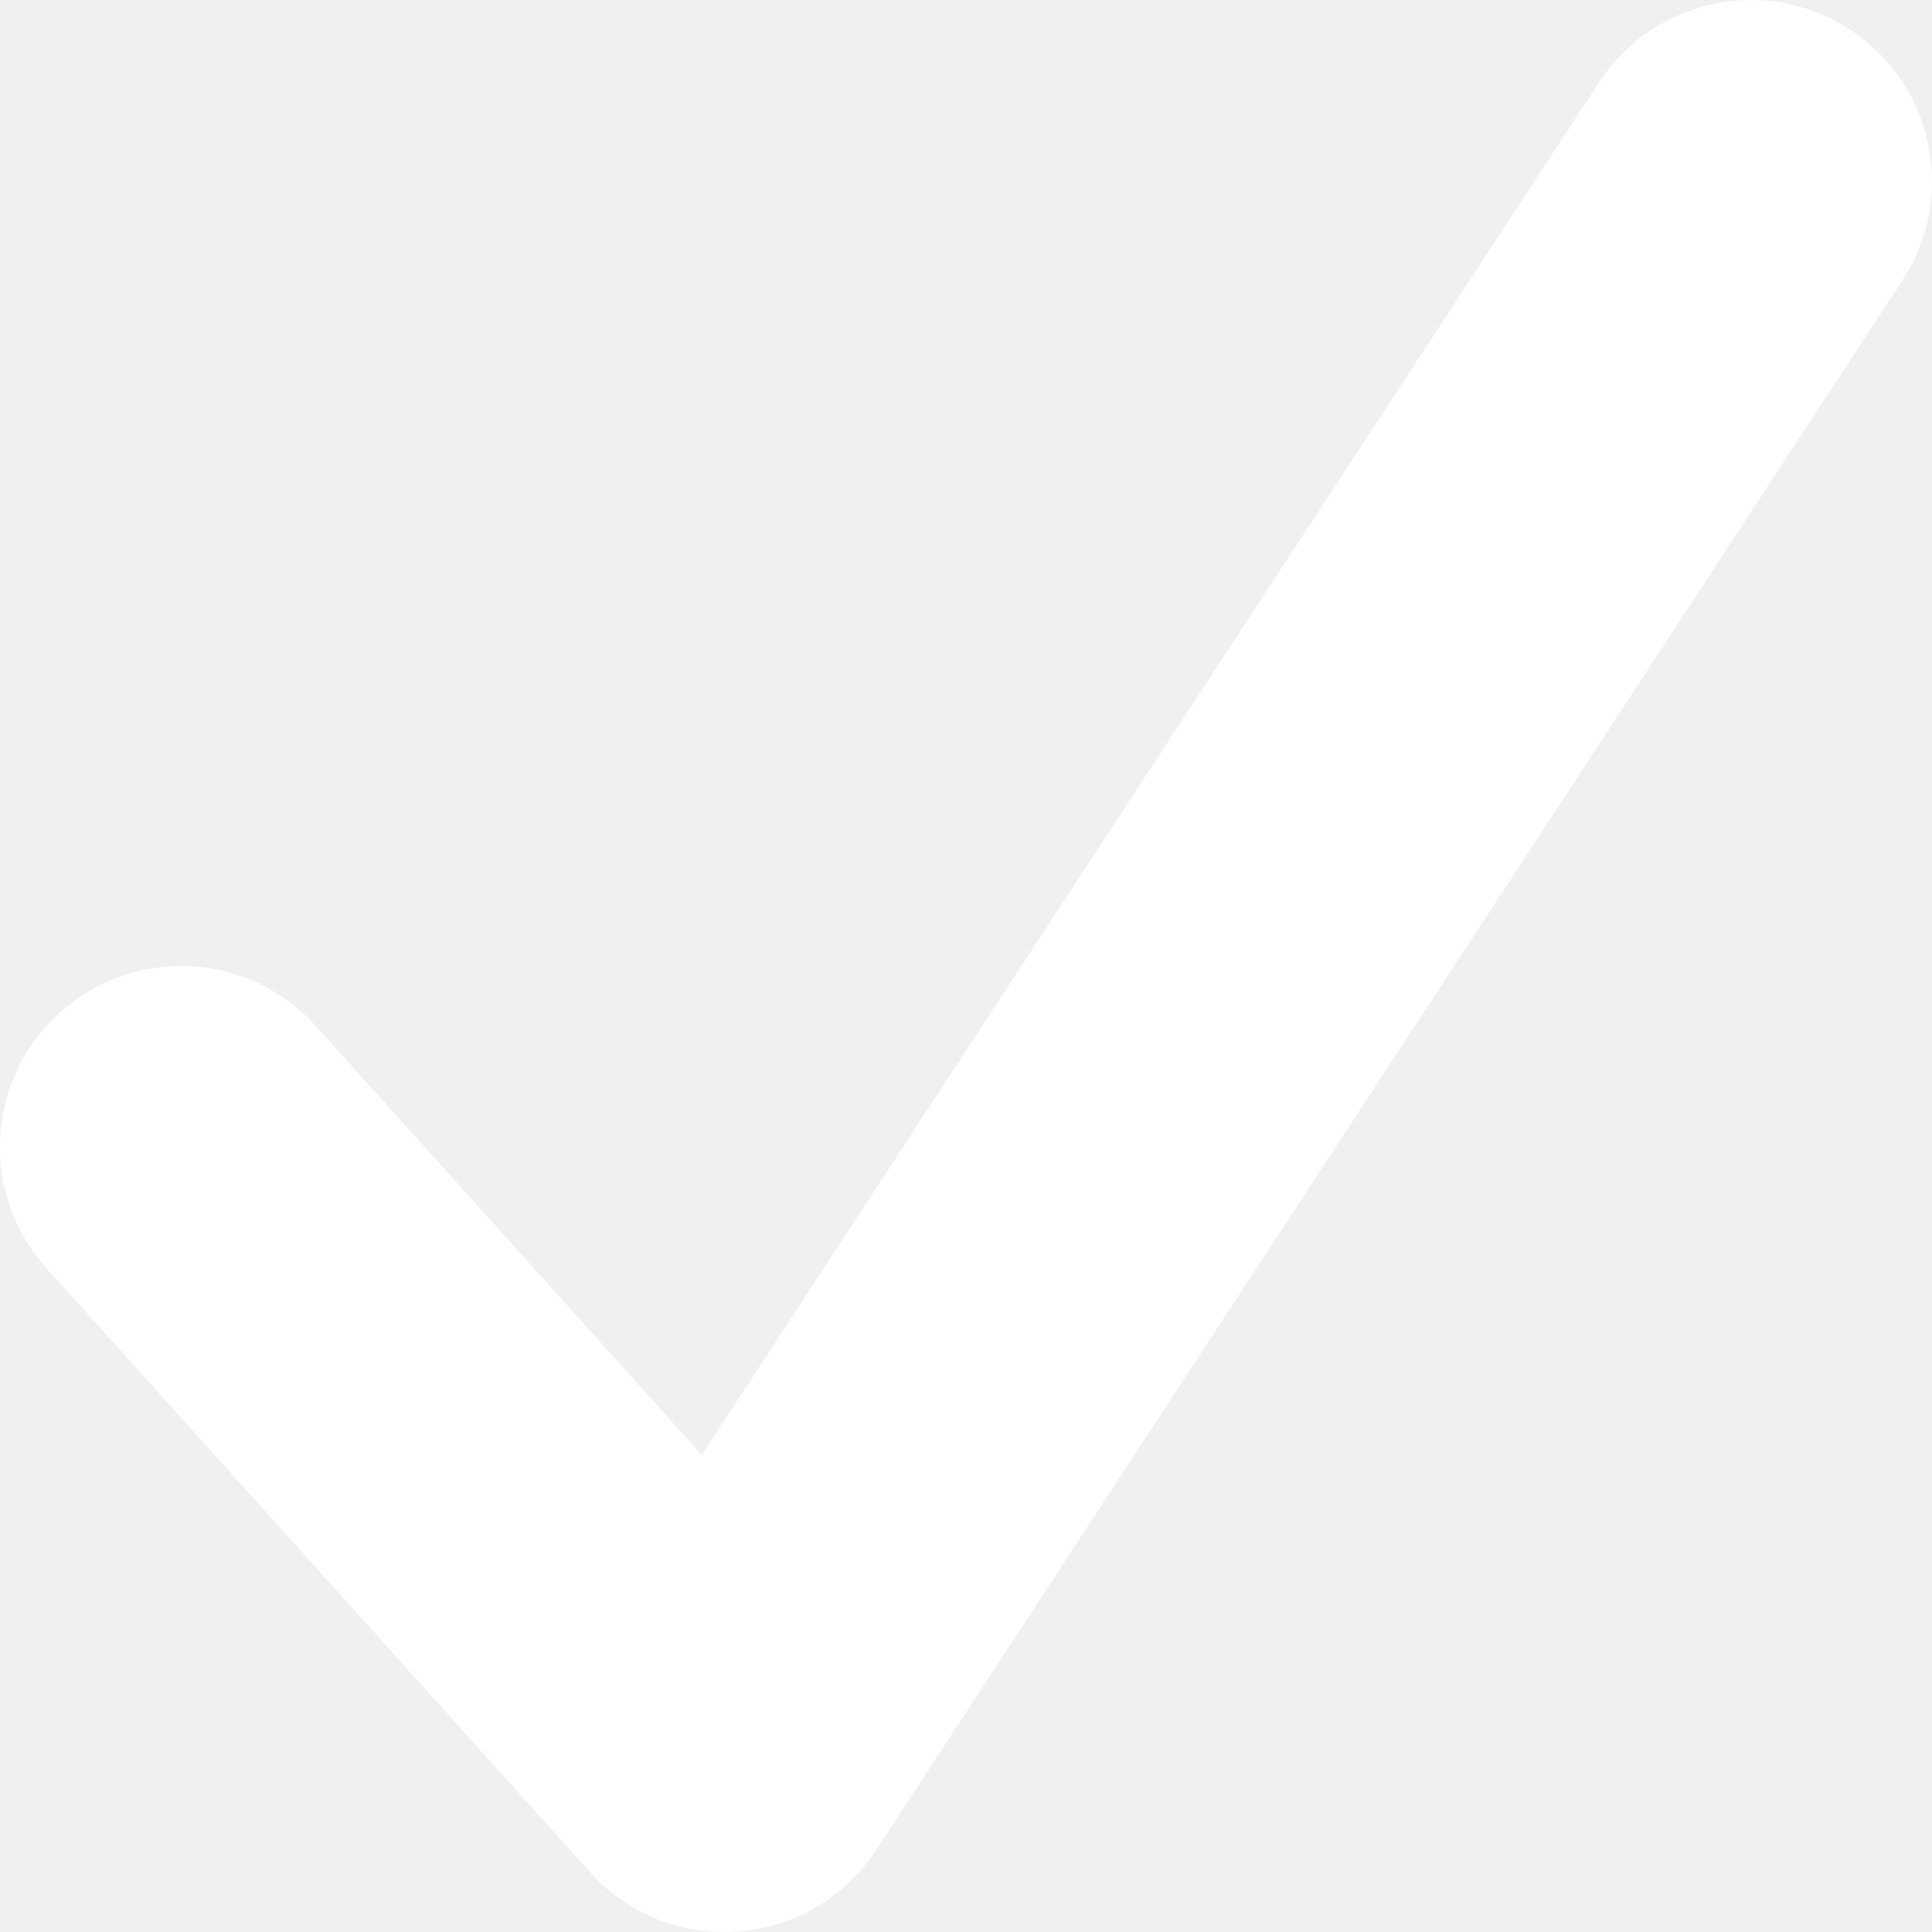
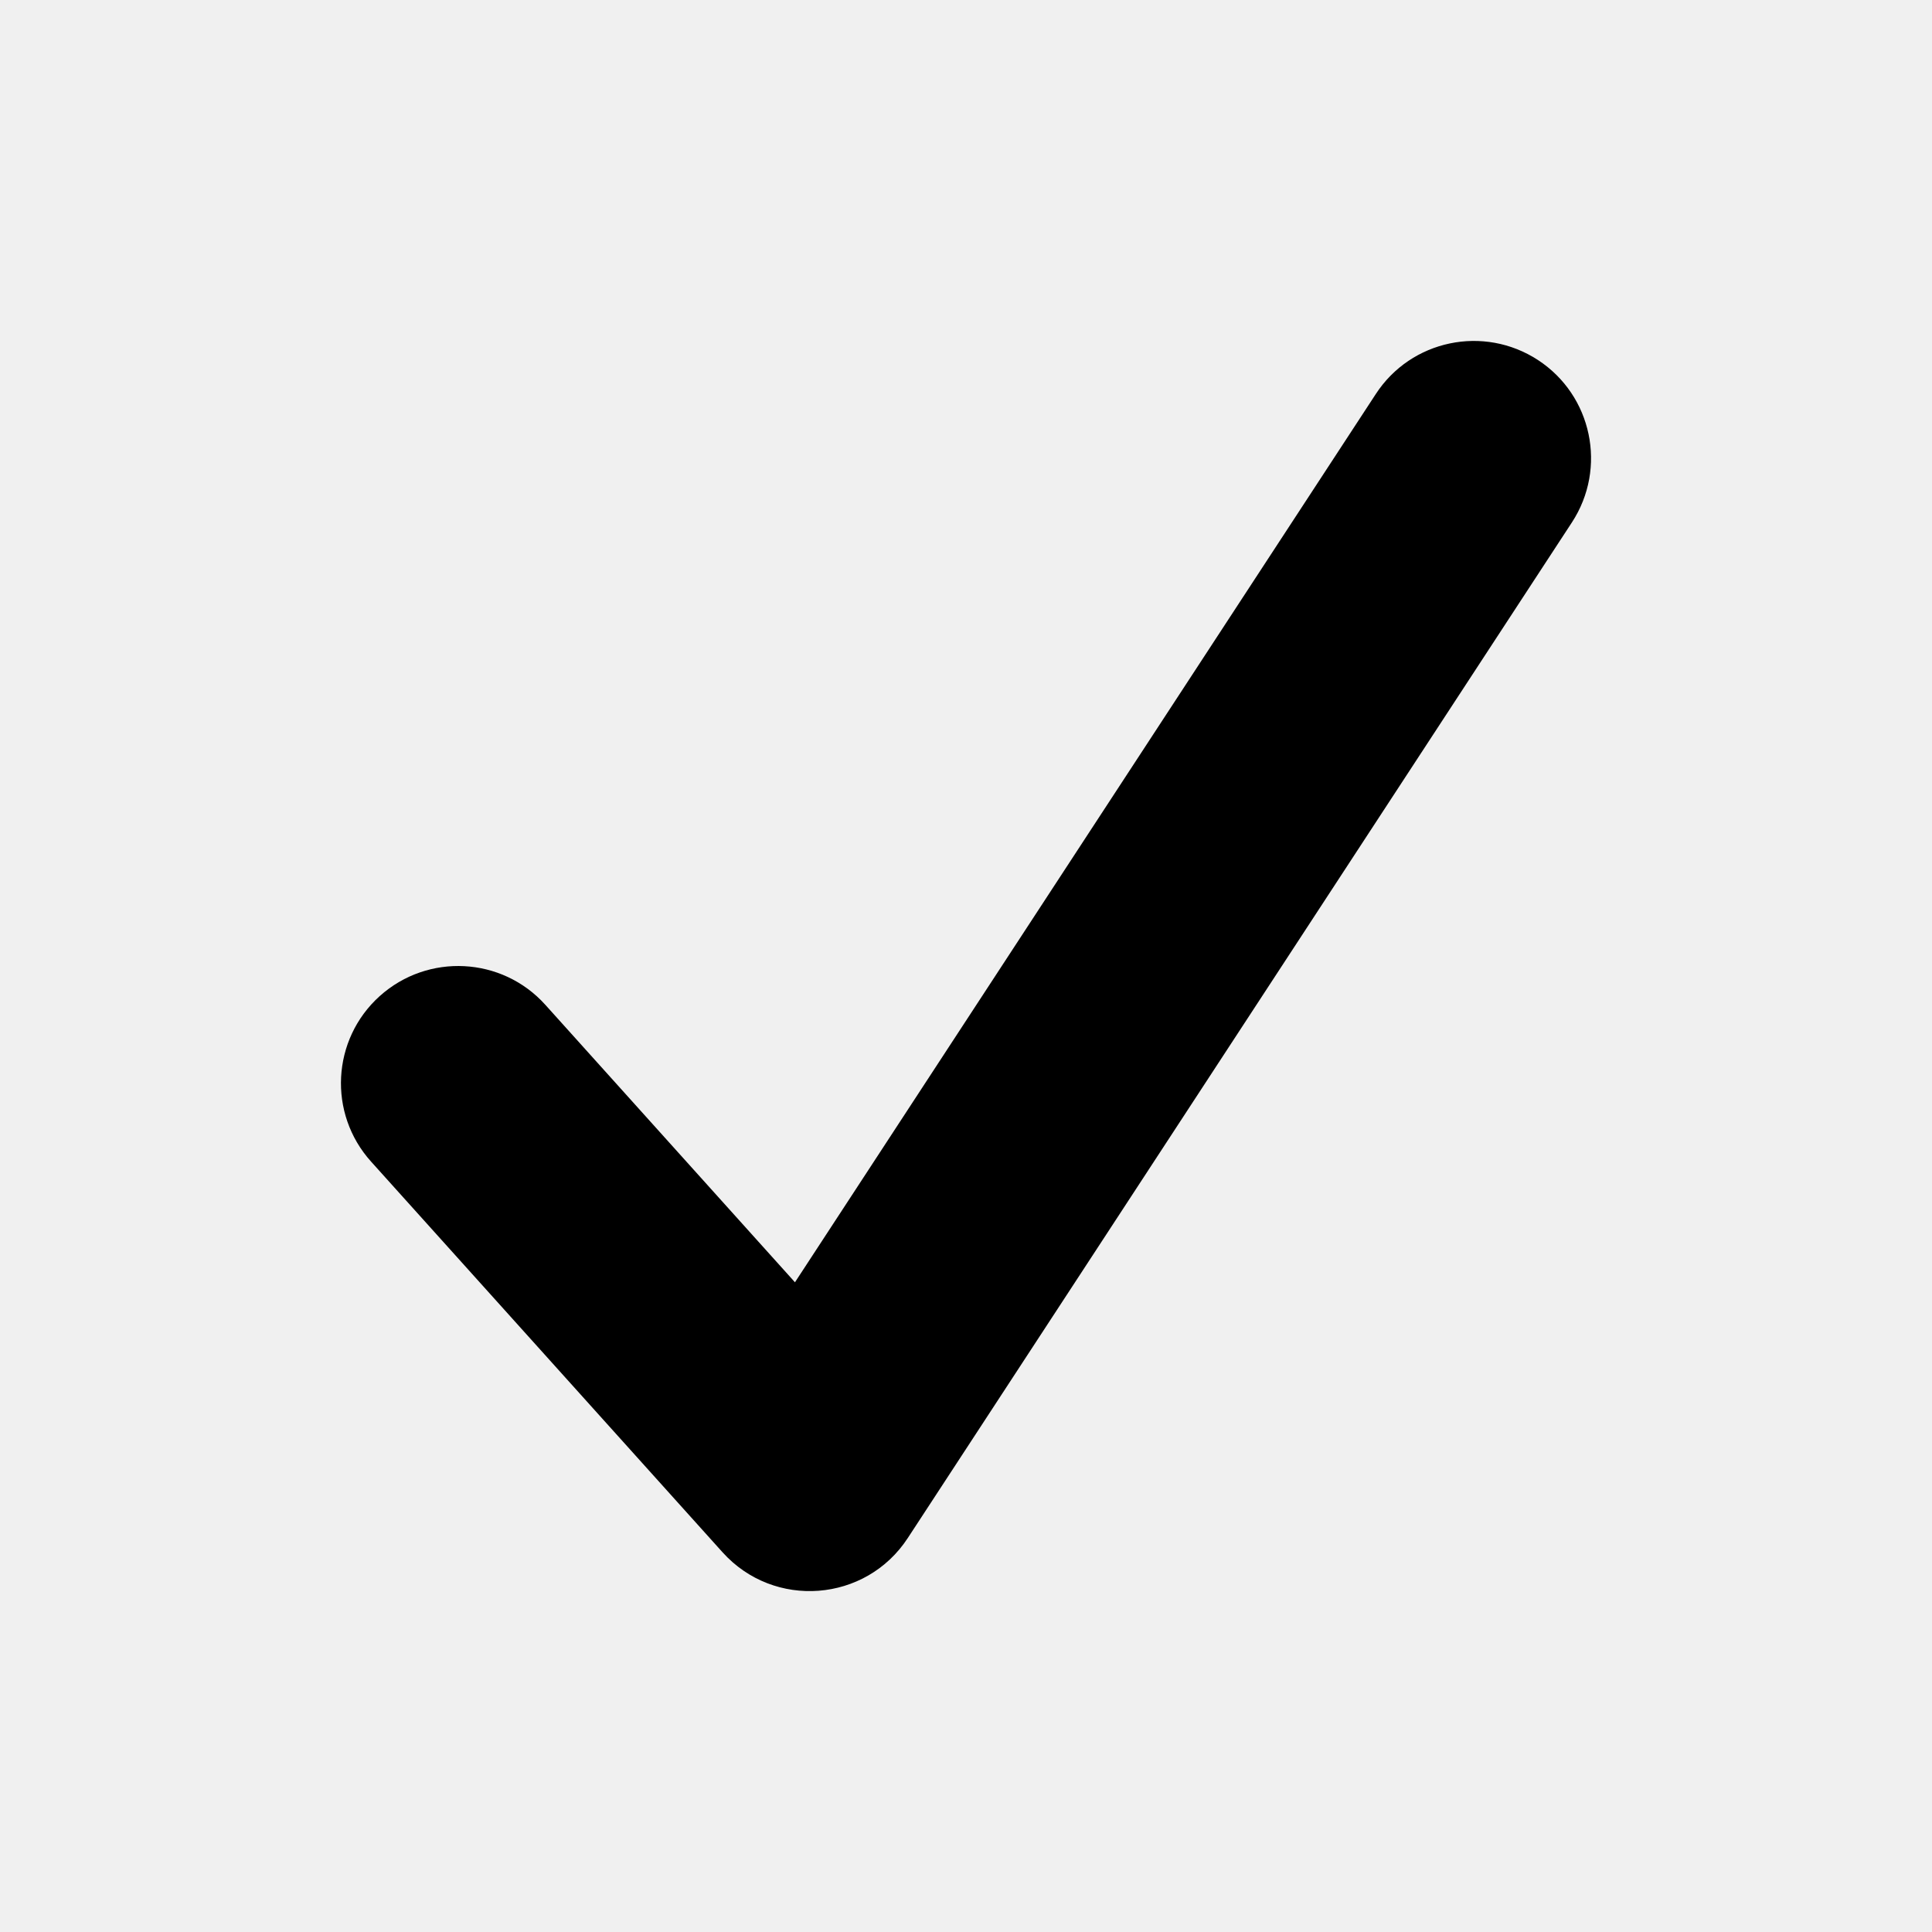
- <svg xmlns="http://www.w3.org/2000/svg" width="8px" height="8px" viewBox="0 0 8 8" version="1.1">
-   <g id="Symbols" stroke="none" stroke-width="1" fill="none" fill-rule="evenodd">
-     <g id="Buttons-/-Checkbox-/-Selected-/-Aqua" transform="translate(-3, -3)" fill="#FFFFFF" fill-rule="nonzero">
-       <path d="M5.906,9.024 L9.622,3.34 C9.849,2.993 10.314,2.896 10.66,3.122 C11.007,3.349 11.104,3.814 10.878,4.16 L6.628,10.66 C6.358,11.072 5.772,11.118 5.443,10.752 L3.193,8.252 C2.915,7.944 2.94,7.47 3.248,7.193 C3.556,6.915 4.03,6.94 4.307,7.248 L5.906,9.024 Z" id="Glyph" />
+ <svg xmlns="http://www.w3.org/2000/svg" width="17px" height="17px" viewBox="0 0 17 17" version="1.1">
+   <g id="check" stroke="none" stroke-width="1" fill="none" fill-rule="evenodd">
+     <g transform="translate(3, 3)" fill="#000000" fill-rule="nonzero" id="Glyph">
+       <path d="M3.995,8.283 L9.106,0.467 C9.417,-0.01 10.056,-0.143 10.533,0.168 C11.01,0.48 11.143,1.119 10.832,1.596 L4.988,10.533 C4.618,11.1 3.811,11.162 3.358,10.659 L0.265,7.221 C-0.116,6.798 -0.082,6.146 0.341,5.765 C0.765,5.384 1.417,5.418 1.798,5.841 L3.995,8.283 Z" />
    </g>
  </g>
</svg>
